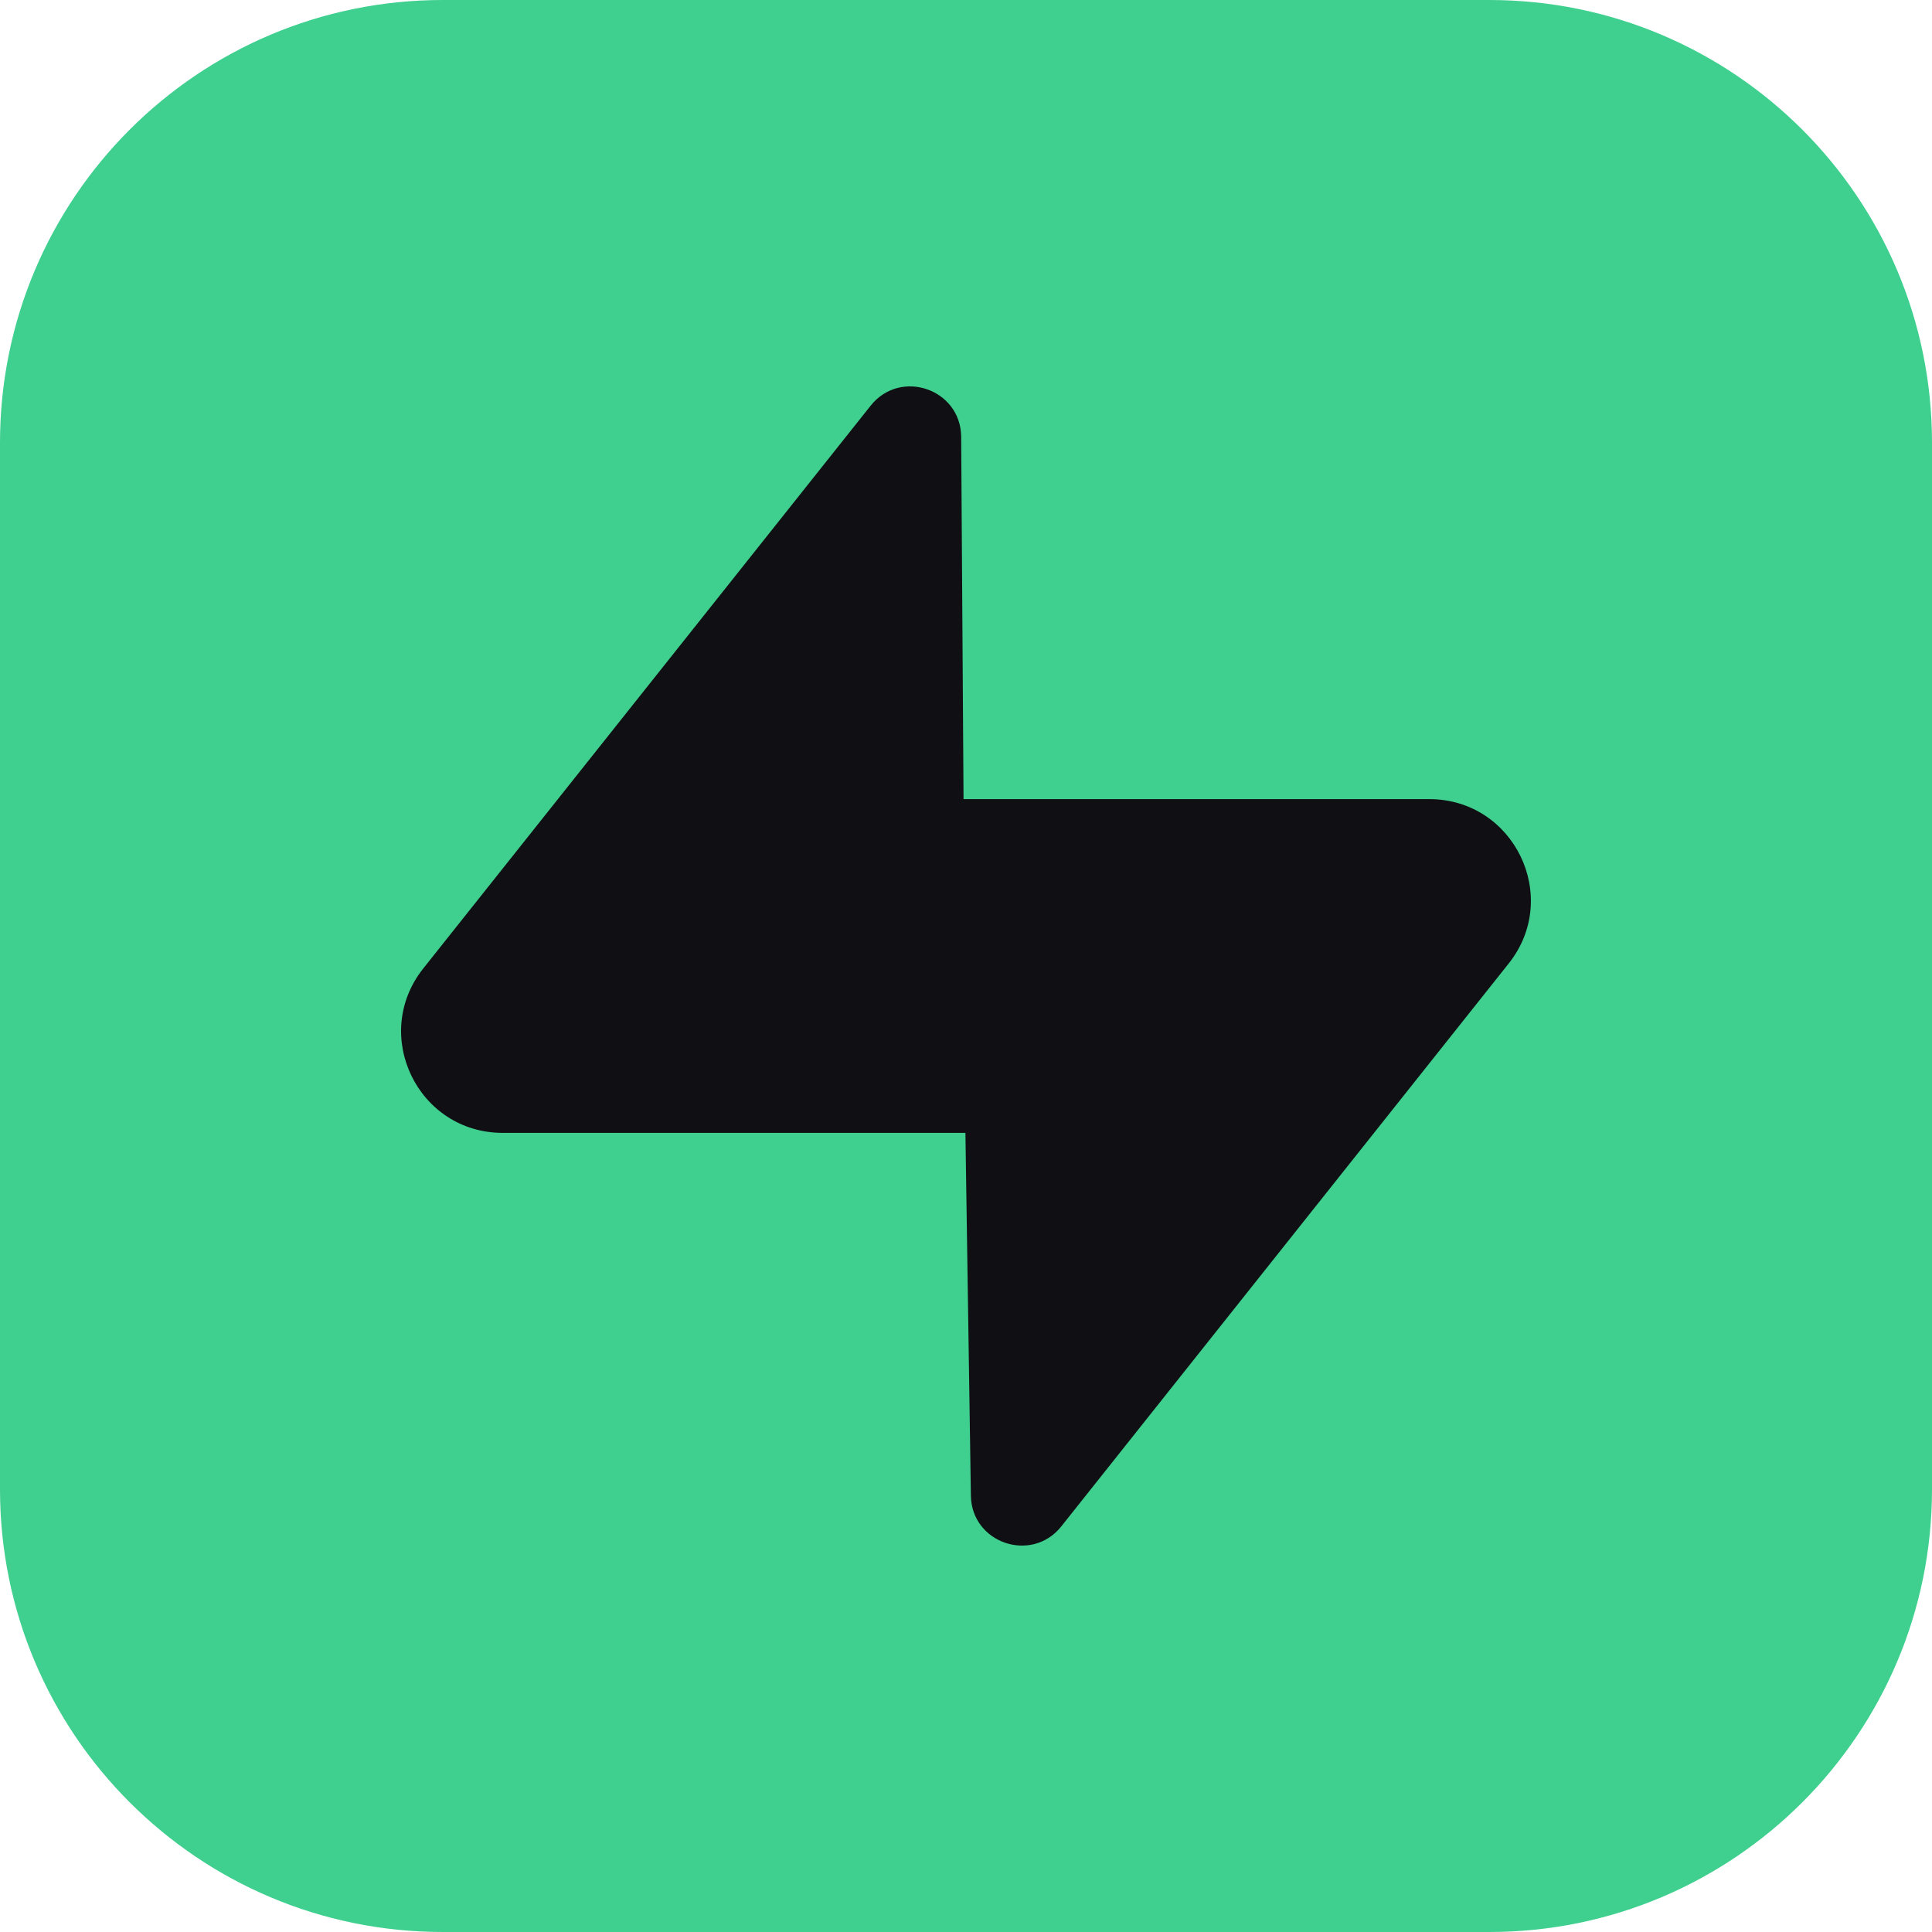
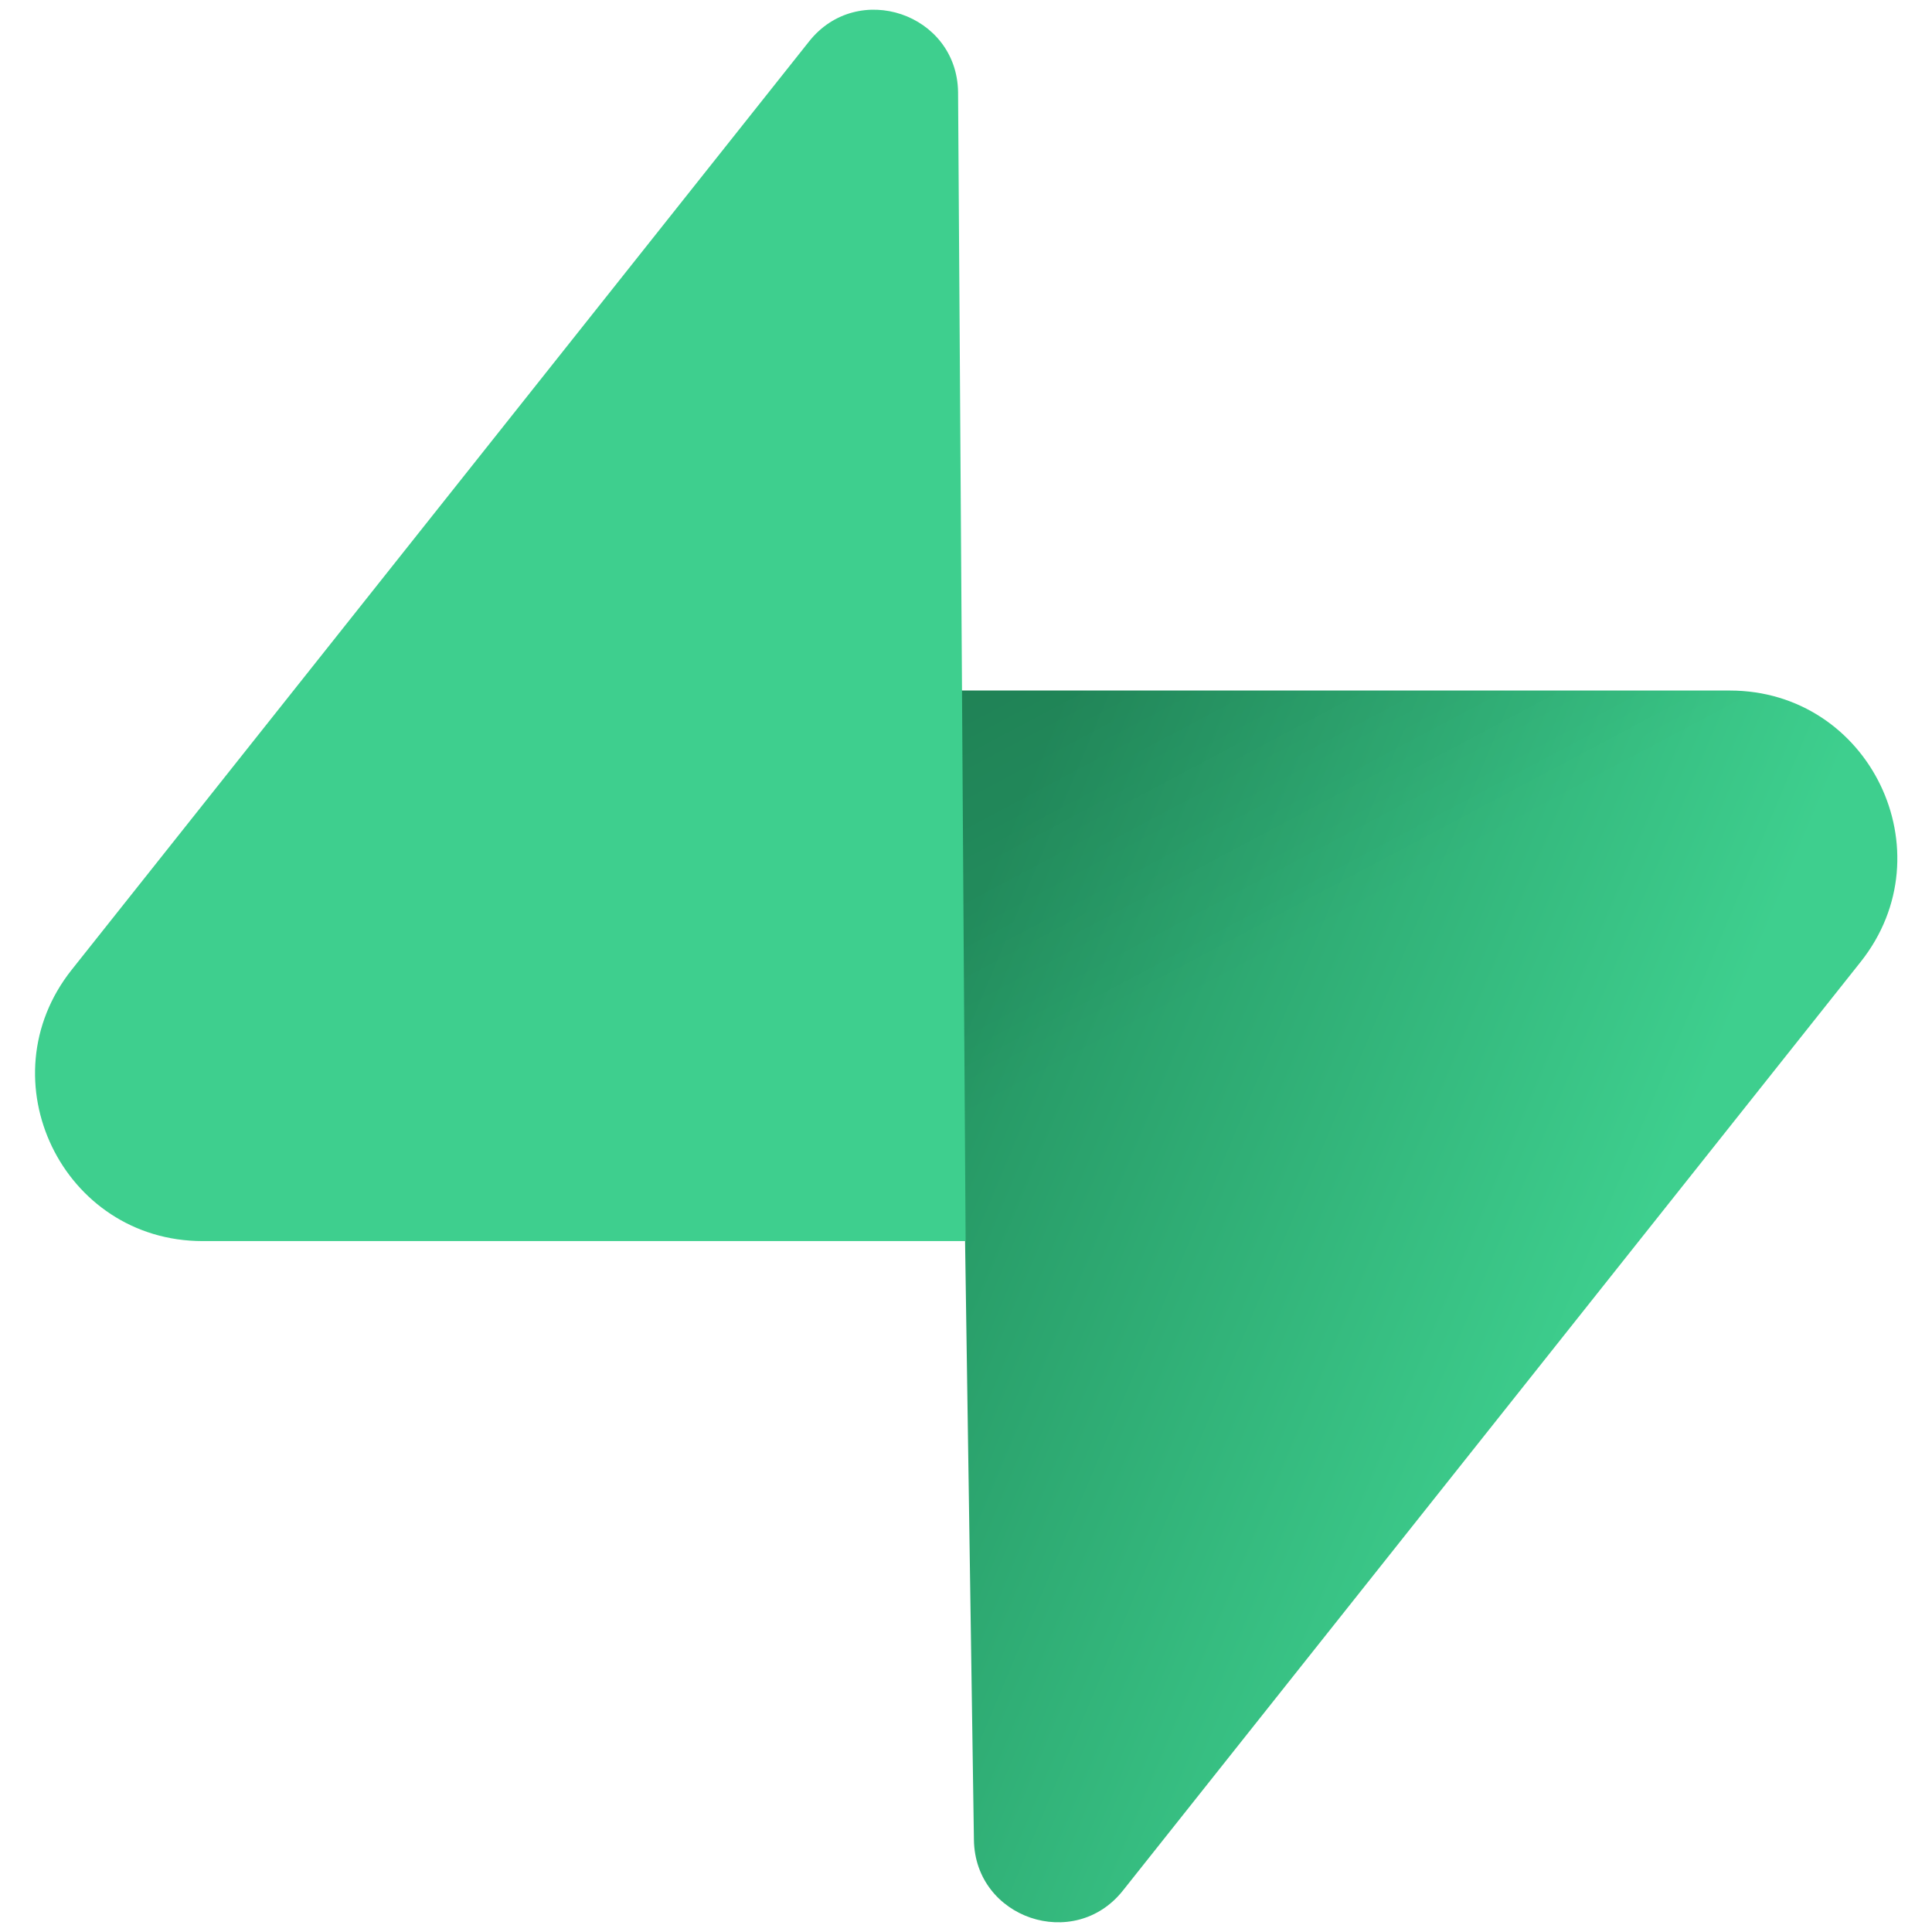
- <svg xmlns="http://www.w3.org/2000/svg" viewBox="0 0 24 24" width="24" height="24">
-   <rect width="24" height="24" rx="5.5" fill="#3FCF8E" />
-   <g transform="translate(4.8 4.8) scale(0.6)">
-     <path fill="#101014" d="M11.9 1.036c-.015-.986-1.26-1.41-1.874-.637L.764 12.05C-.33 13.427.65 15.455 2.409 15.455h9.579l.113 7.51c.014.985 1.259 1.408 1.873.636l9.262-11.653c1.093-1.375.113-3.403-1.645-3.403h-9.642z" />
-   </g>
+ <svg xmlns="http://www.w3.org/2000/svg" xml:space="preserve" viewBox="0 0 512 512">
+   <linearGradient id="a" x1="237.109" x2="419.106" y1="223.219" y2="146.89" gradientTransform="matrix(1 0 0 -1 0 513)" gradientUnits="userSpaceOnUse">
+     <stop offset="0" style="stop-color:#249361" />
+     <stop offset="1" style="stop-color:#3ecf8e" />
+   </linearGradient>
+   <path d="M297.6 501c-12.9 16.3-39.2 7.4-39.5-13.4L253.6 183h204.8c37.1 0 57.8 42.8 34.7 71.9z" style="fill:url(#a)" />
+   <linearGradient id="b" x1="245.829" x2="328.829" y1="411.681" y2="255.438" gradientTransform="matrix(1 0 0 -1 0 513)" gradientUnits="userSpaceOnUse">
+     <stop offset="0" style="stop-color:#000" />
+     <stop offset="1" style="stop-color:#000;stop-opacity:0" />
+   </linearGradient>
+   <path d="M297.6 501c-12.9 16.3-39.2 7.4-39.5-13.4L253.6 183h204.8c37.1 0 57.8 42.8 34.7 71.9z" style="fill:url(#b);fill-opacity:.2" />
+   <path d="M214.4 11c12.9-16.3 39.2-7.4 39.5 13.4l2 304.5H53.7c-37.1 0-57.8-42.8-34.7-71.9z" style="fill:#3ecf8e" />
</svg>
